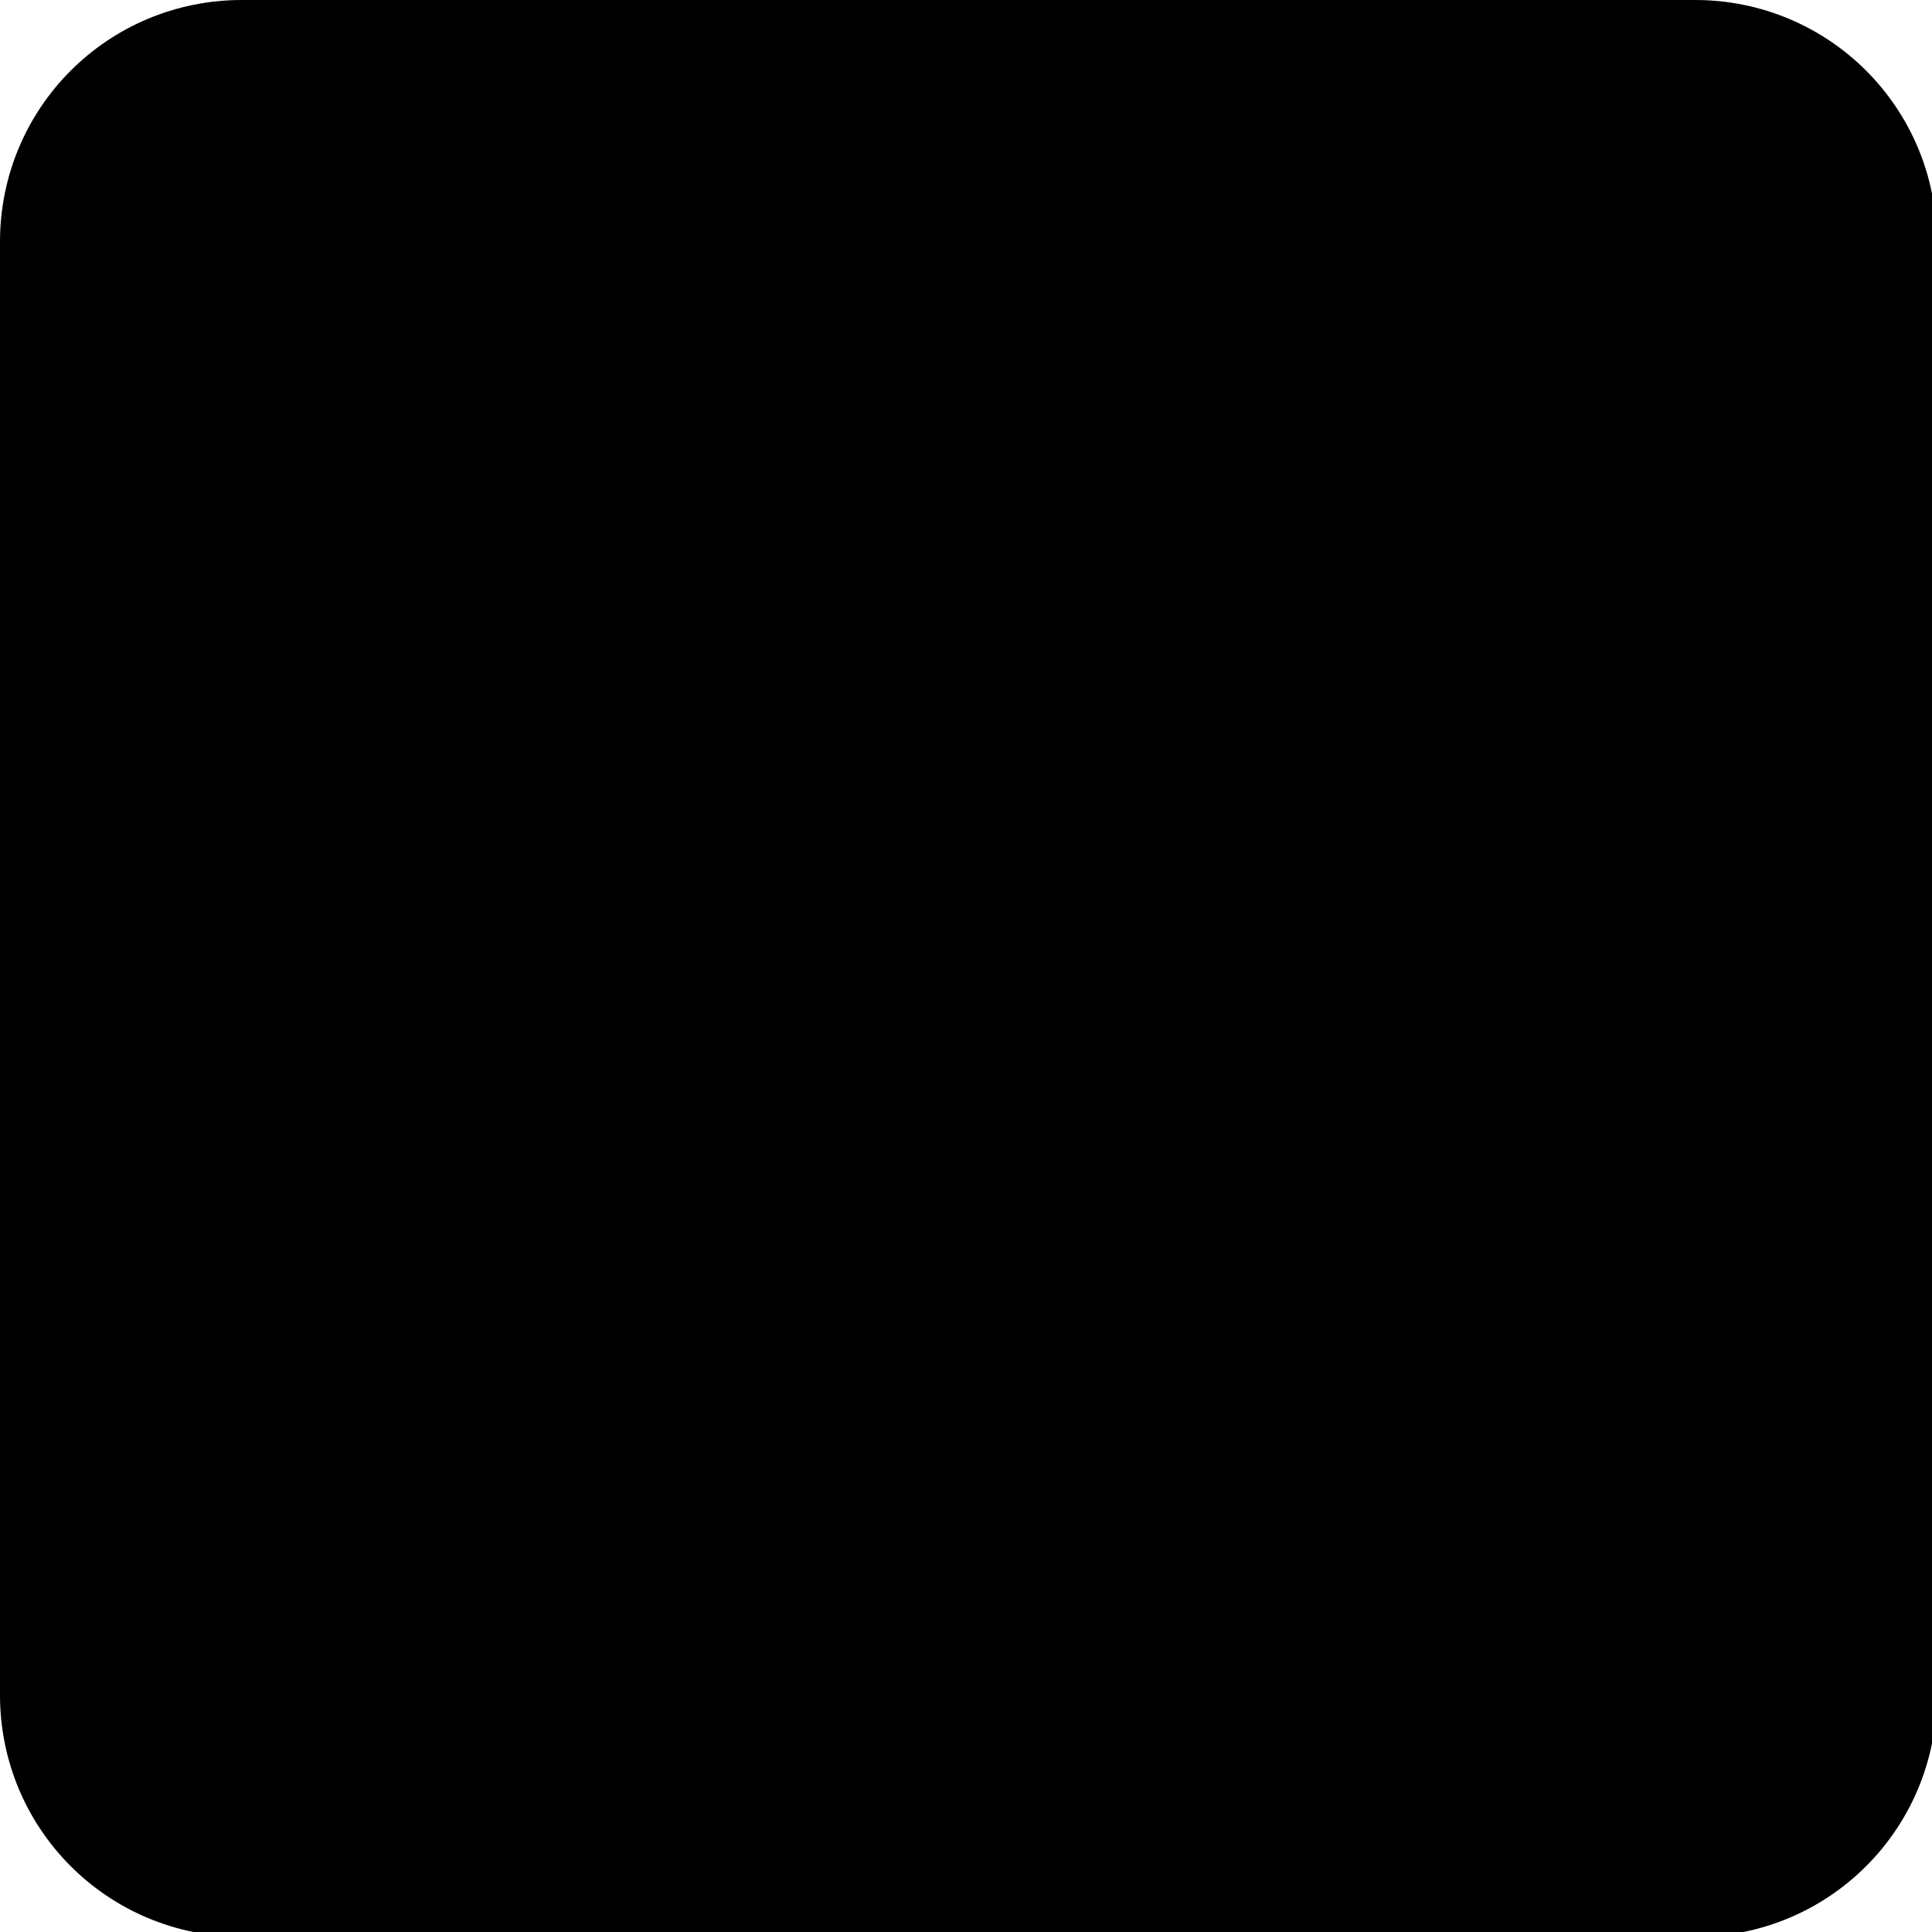
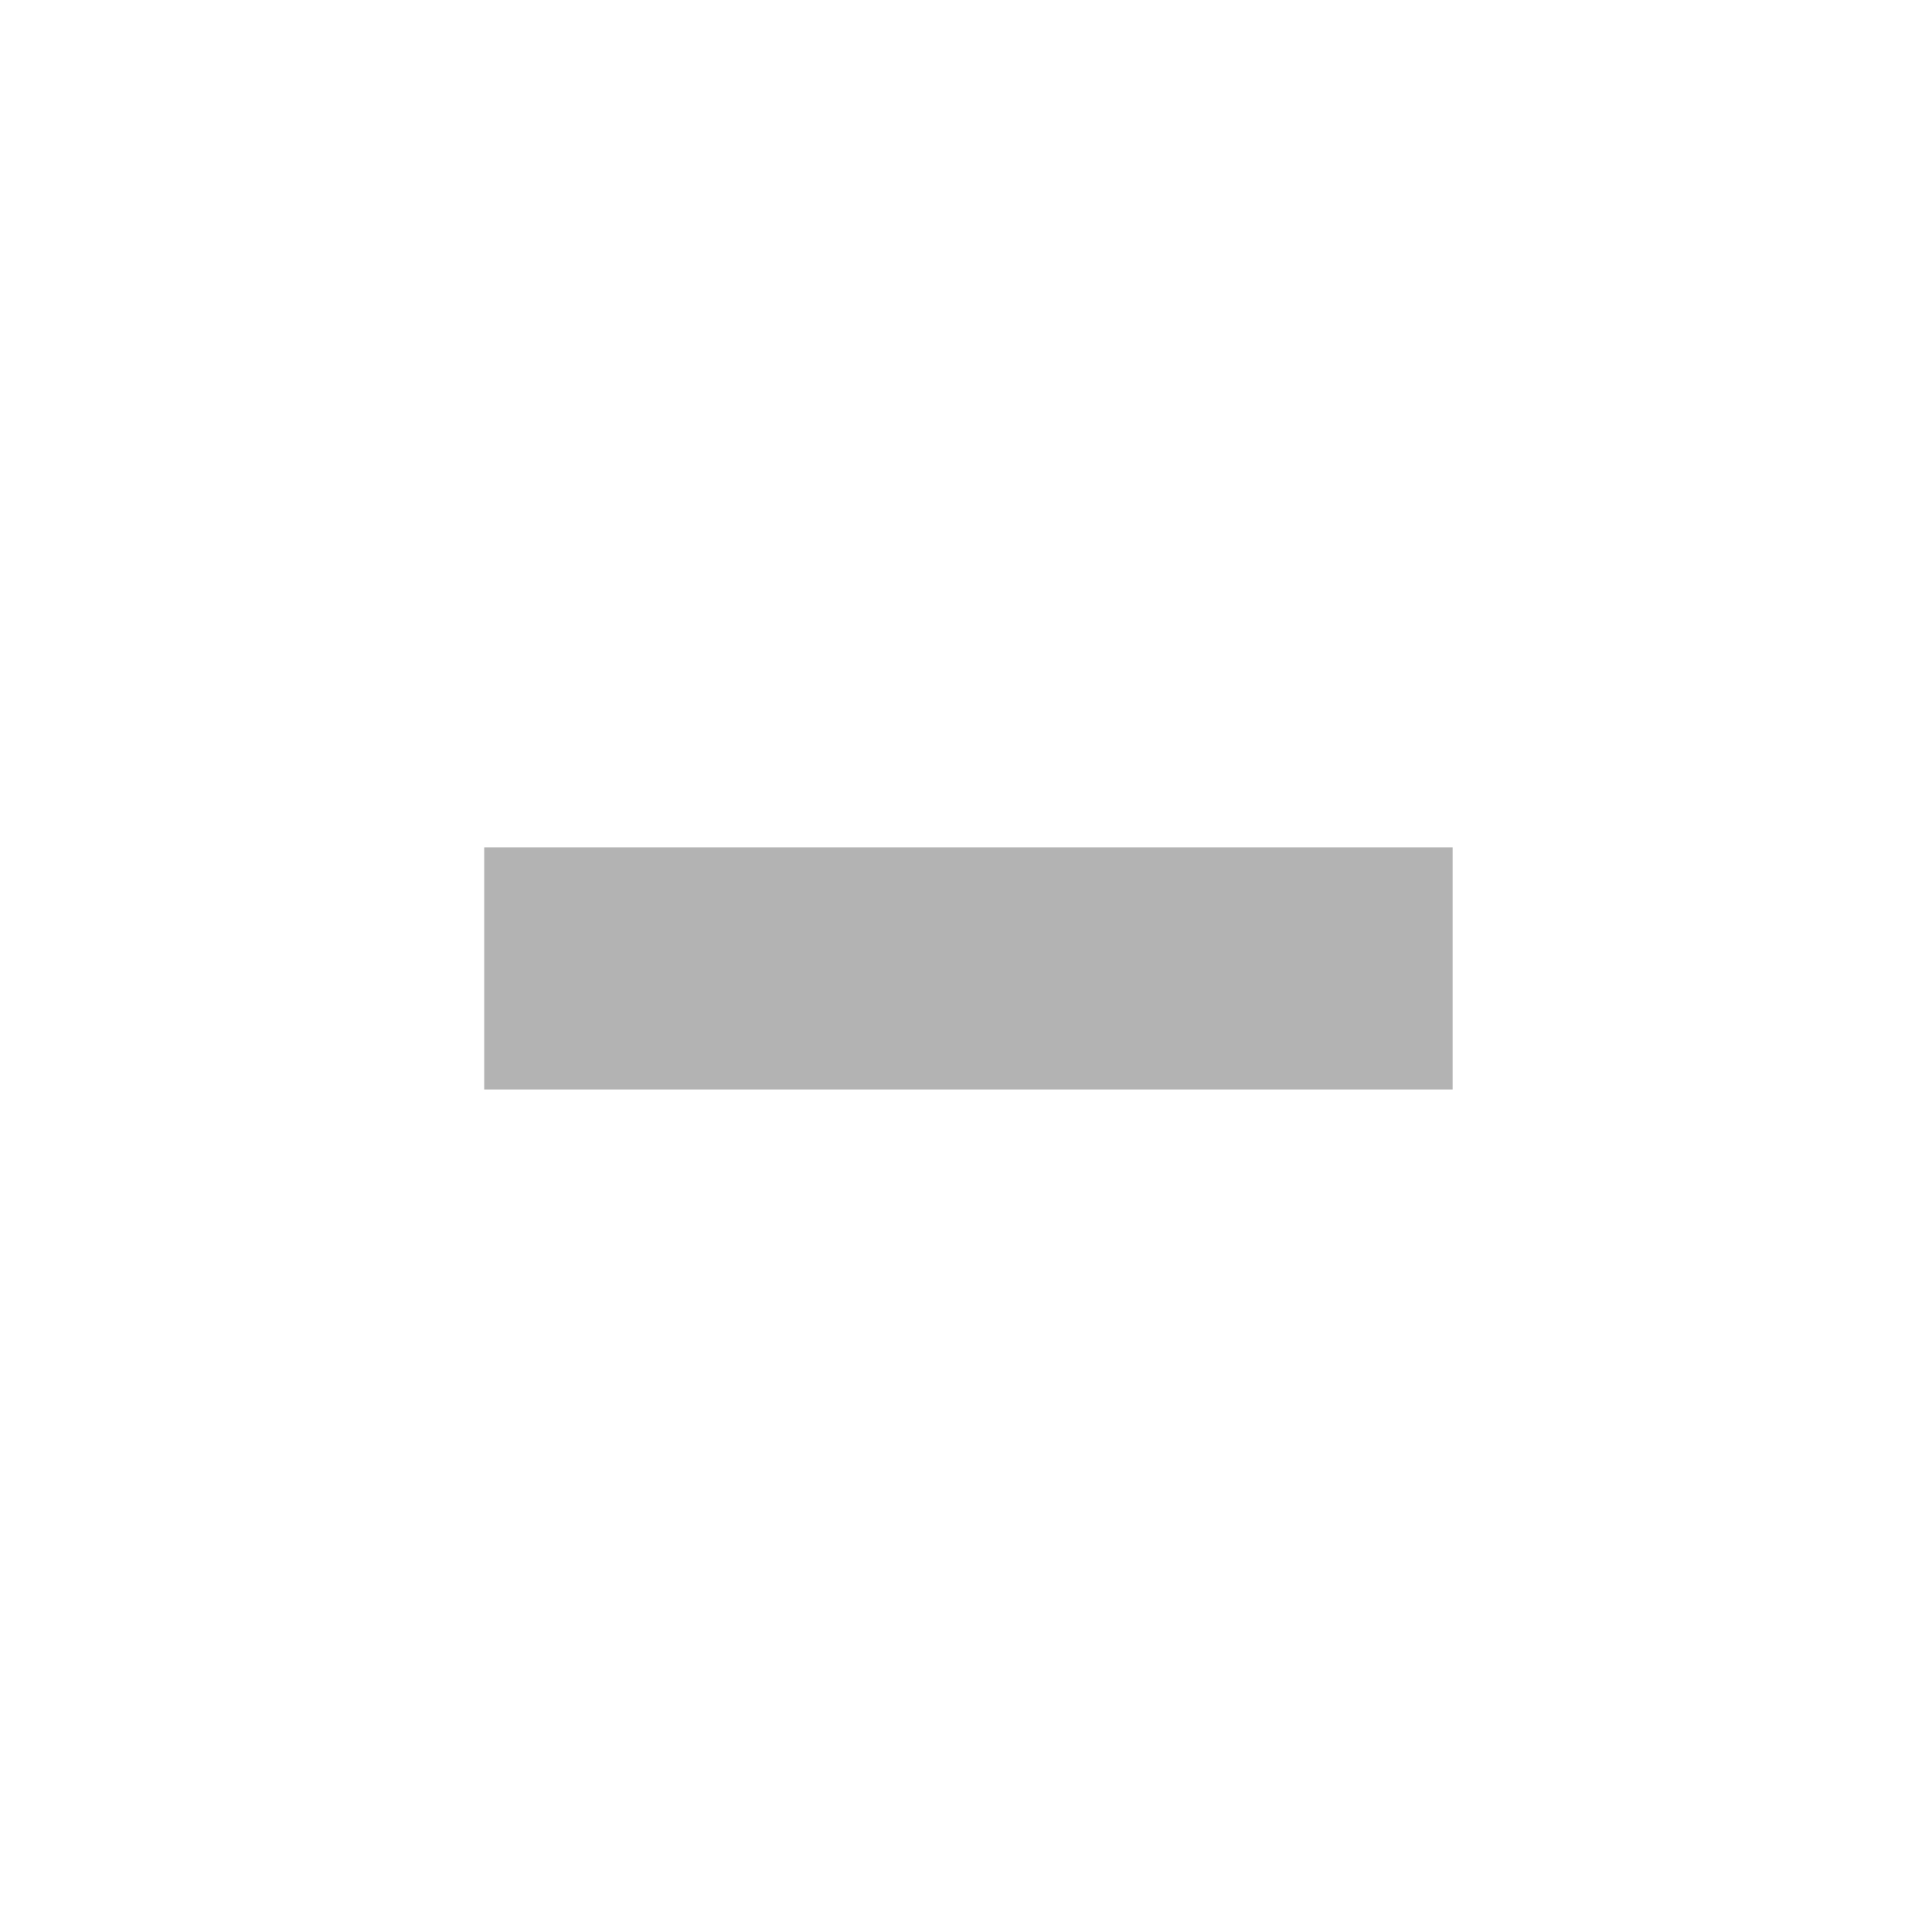
<svg xmlns="http://www.w3.org/2000/svg" width="133pt" height="133pt" viewBox="0 0 133 133" version="1.1">
  <g id="surface1">
-     <path style=" stroke:none;fill-rule:nonzero;fill:#%BG%;fill-opacity:1;" d="M 14.453 7.293 L 119.402 7.293 C 124.25 7.293 128.156 11.102 128.156 15.852 L 128.156 118.555 C 128.156 123.273 124.25 127.117 119.402 127.117 L 14.453 127.117 C 9.602 127.117 5.695 123.273 5.695 118.555 L 5.695 15.852 C 5.695 11.102 9.602 7.293 14.453 7.293 Z M 14.453 7.293 " />
-     <path style=" stroke:none;fill-rule:nonzero;fill:#%BG%;fill-opacity:1;" d="M 16.668 0 C 7.422 0 0 7.422 0 16.668 L 0 116.668 C 0 125.91 7.422 133.332 16.668 133.332 L 116.668 133.332 C 125.91 133.332 133.332 125.91 133.332 116.668 L 133.332 16.668 C 133.332 7.422 125.91 0 116.668 0 Z M 16.668 8.332 L 116.668 8.332 C 121.289 8.332 125 12.043 125 16.668 L 125 116.668 C 125 121.289 121.289 125 116.668 125 L 16.668 125 C 12.043 125 8.332 121.289 8.332 116.668 L 8.332 16.668 C 8.332 12.043 12.043 8.332 16.668 8.332 Z M 16.668 8.332 " />
-     <path style=" stroke:none;fill-rule:nonzero;fill:#%FG%;fill-opacity:0.15;" d="M 16.668 0 C 7.422 0 0 7.422 0 16.668 L 0 116.668 C 0 125.91 7.422 133.332 16.668 133.332 L 116.668 133.332 C 125.91 133.332 133.332 125.91 133.332 116.668 L 133.332 16.668 C 133.332 7.422 125.91 0 116.668 0 Z M 16.668 8.332 L 116.668 8.332 C 121.289 8.332 125 12.043 125 16.668 L 125 116.668 C 125 121.289 121.289 125 116.668 125 L 16.668 125 C 12.043 125 8.332 121.289 8.332 116.668 L 8.332 16.668 C 8.332 12.043 12.043 8.332 16.668 8.332 Z M 16.668 8.332 " />
    <path style=" stroke:none;fill-rule:nonzero;fill:#%FG%;fill-opacity:0.3;" d="M 33.332 58.332 L 100 58.332 L 100 75 L 33.332 75 Z M 33.332 58.332 " />
  </g>
</svg>
